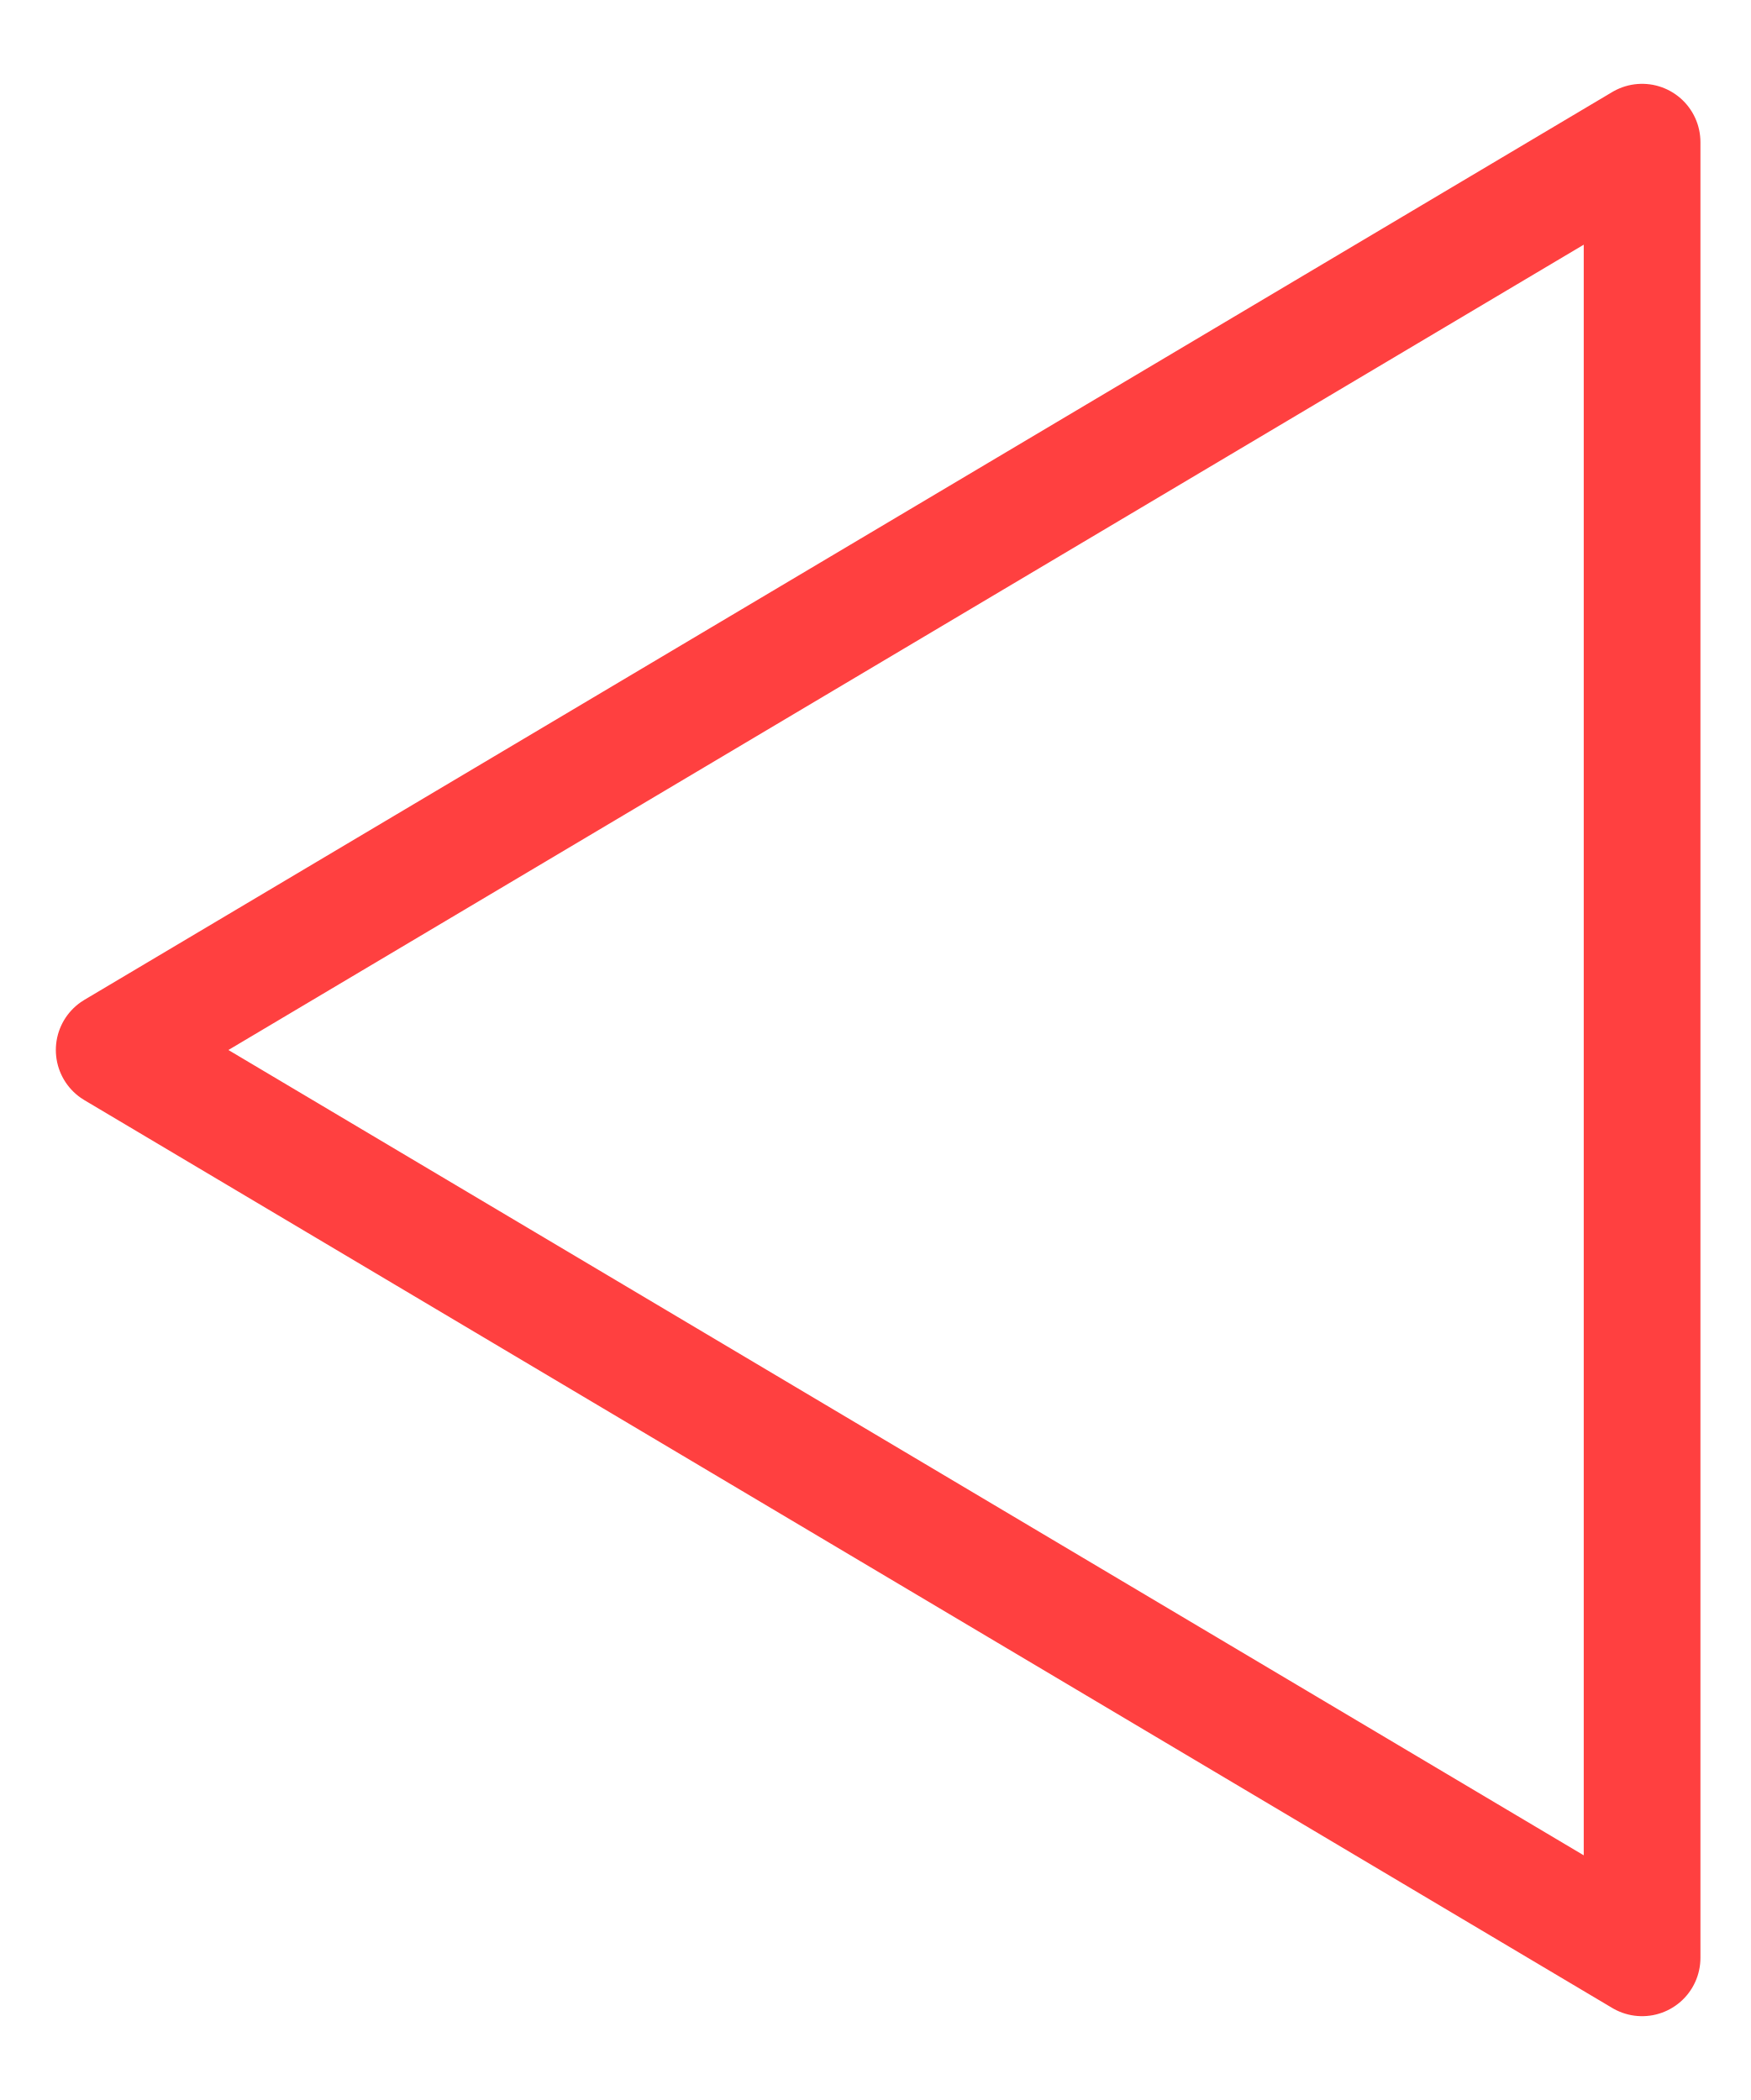
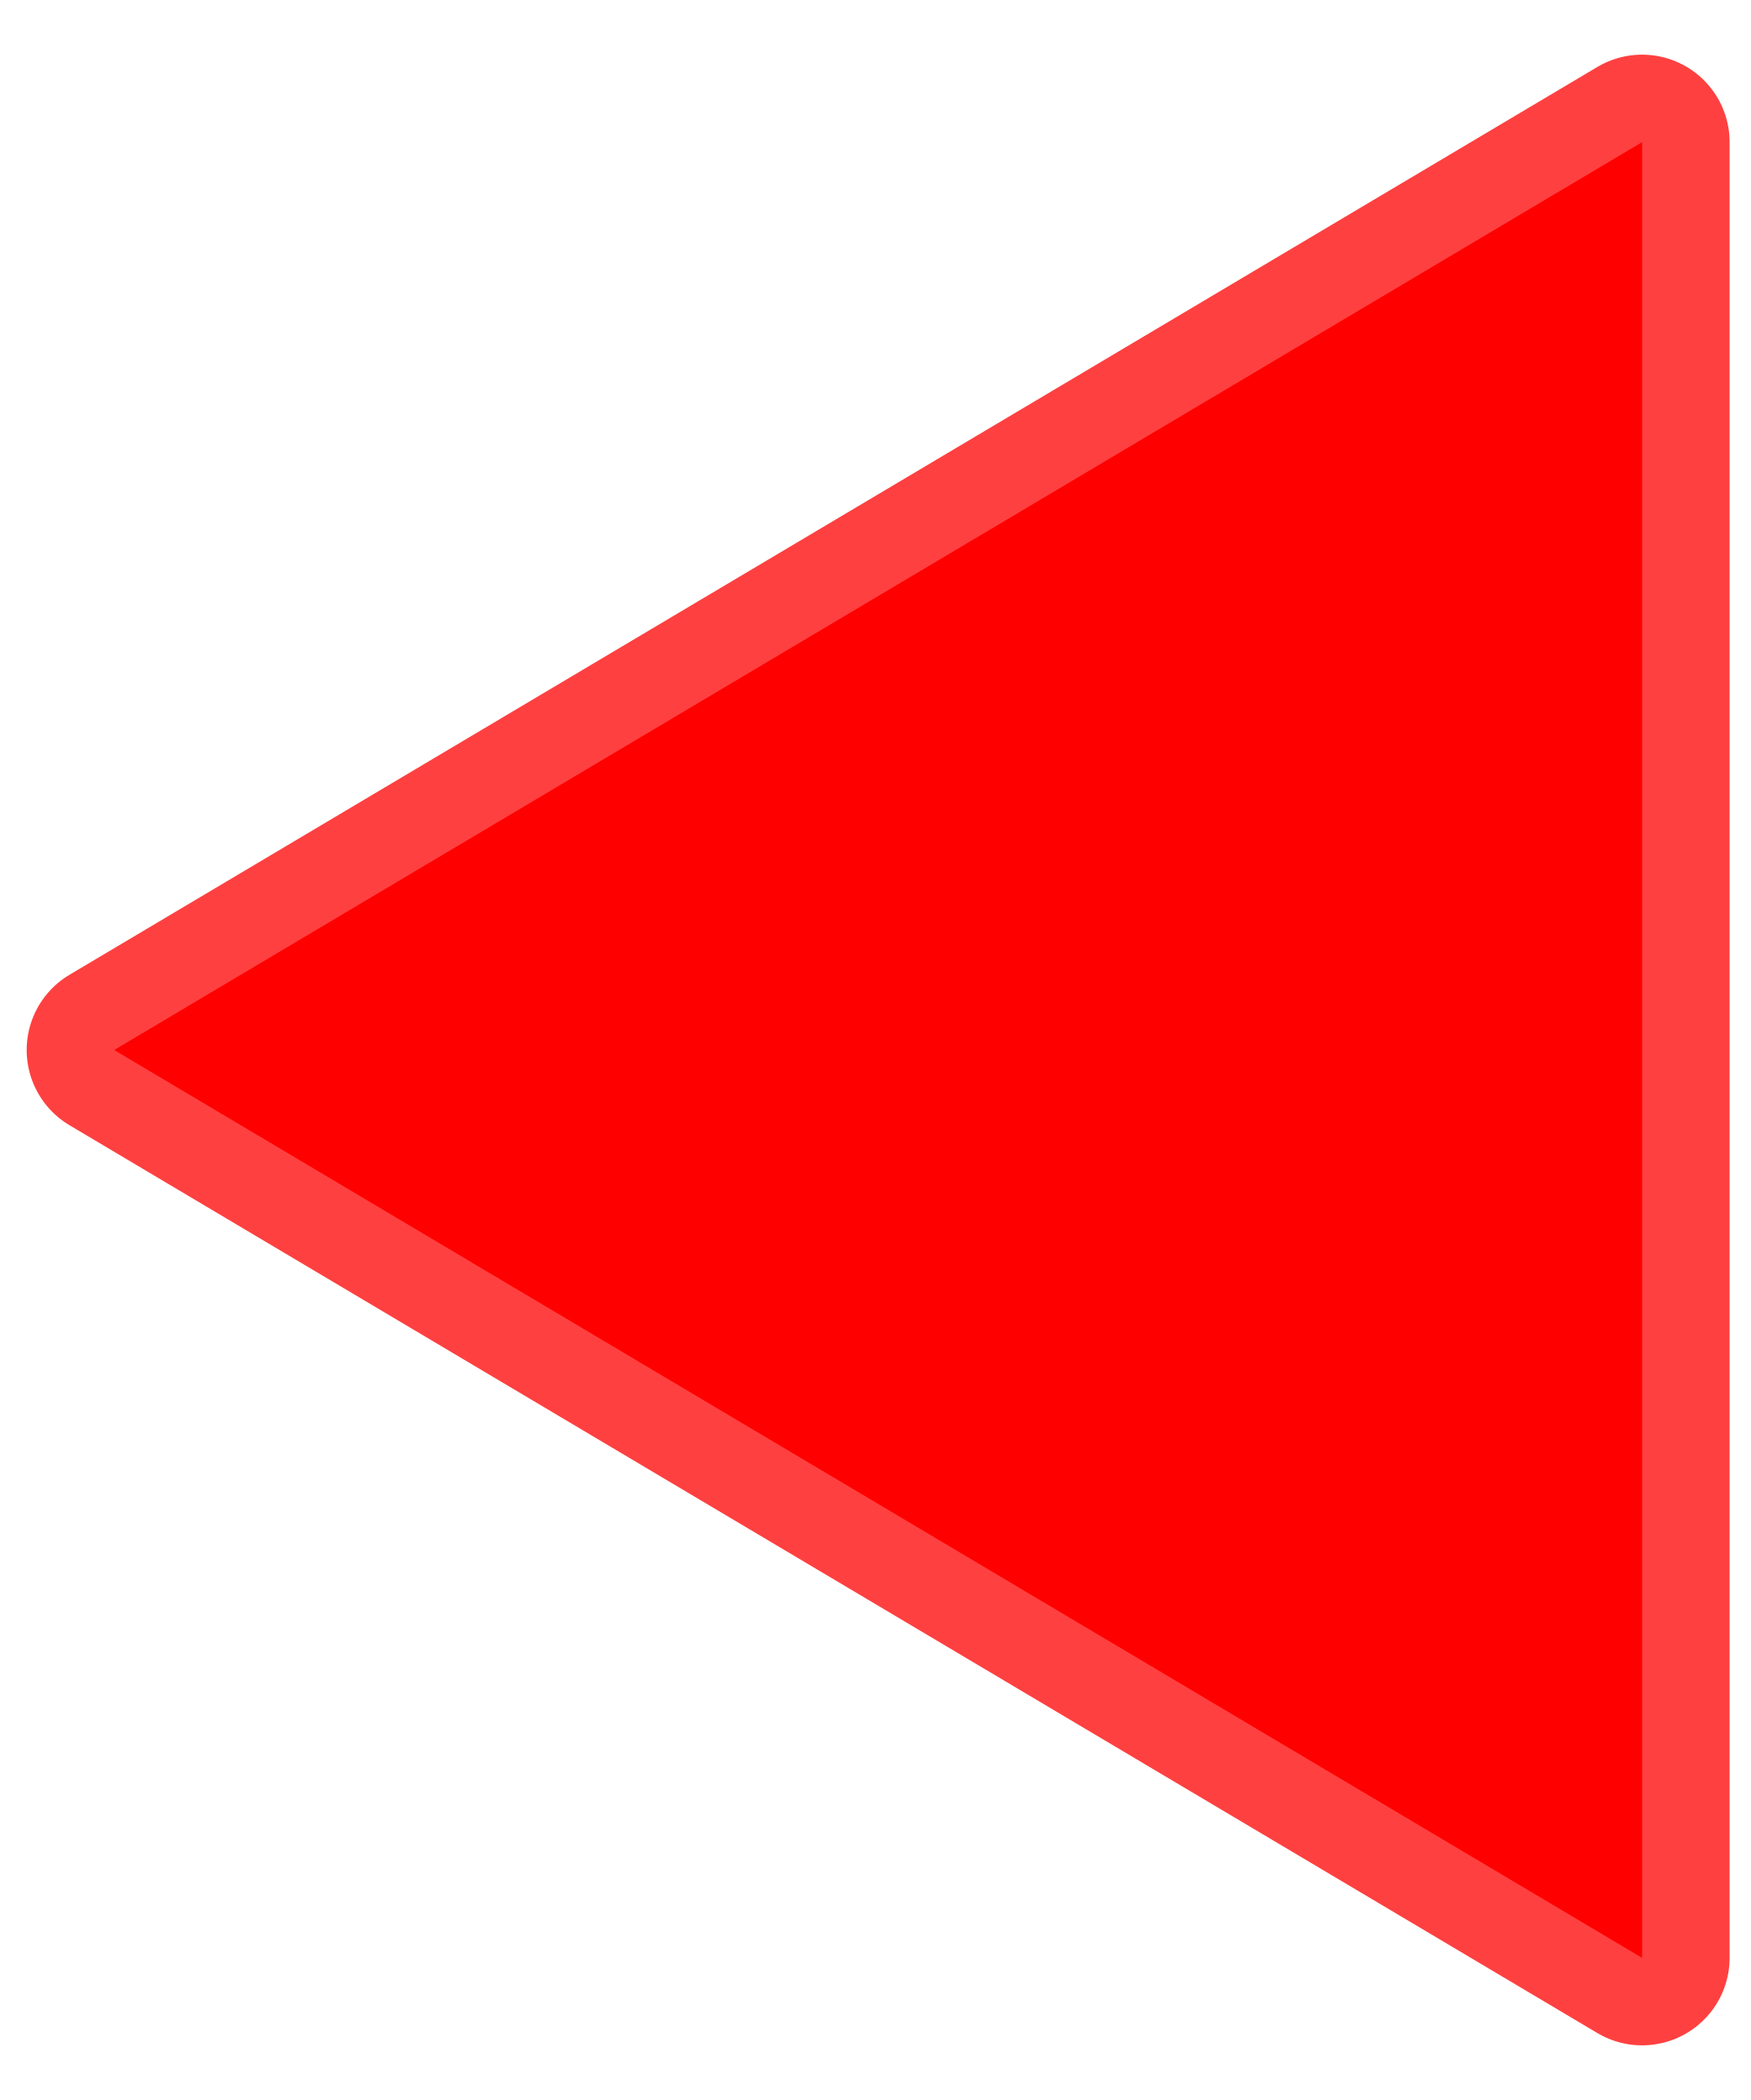
- <svg xmlns="http://www.w3.org/2000/svg" width="30" height="36" viewBox="0 0 30 36" fill="none">
-   <path d="M28.143 33.563L1.957 18L28.143 2.437L28.143 33.563Z" stroke="red" stroke-opacity="0.75" stroke-width="2" stroke-linejoin="round" />
+ <svg xmlns="http://www.w3.org/2000/svg" width="30" height="36" viewBox="0 0 30 36" fill="red">
+   <path d="M28.143 33.563L1.957 18L28.143 2.437L28.143 33.563Z" stroke="red" stroke-opacity="0.75" stroke-width="3" stroke-linejoin="round" />
</svg>
